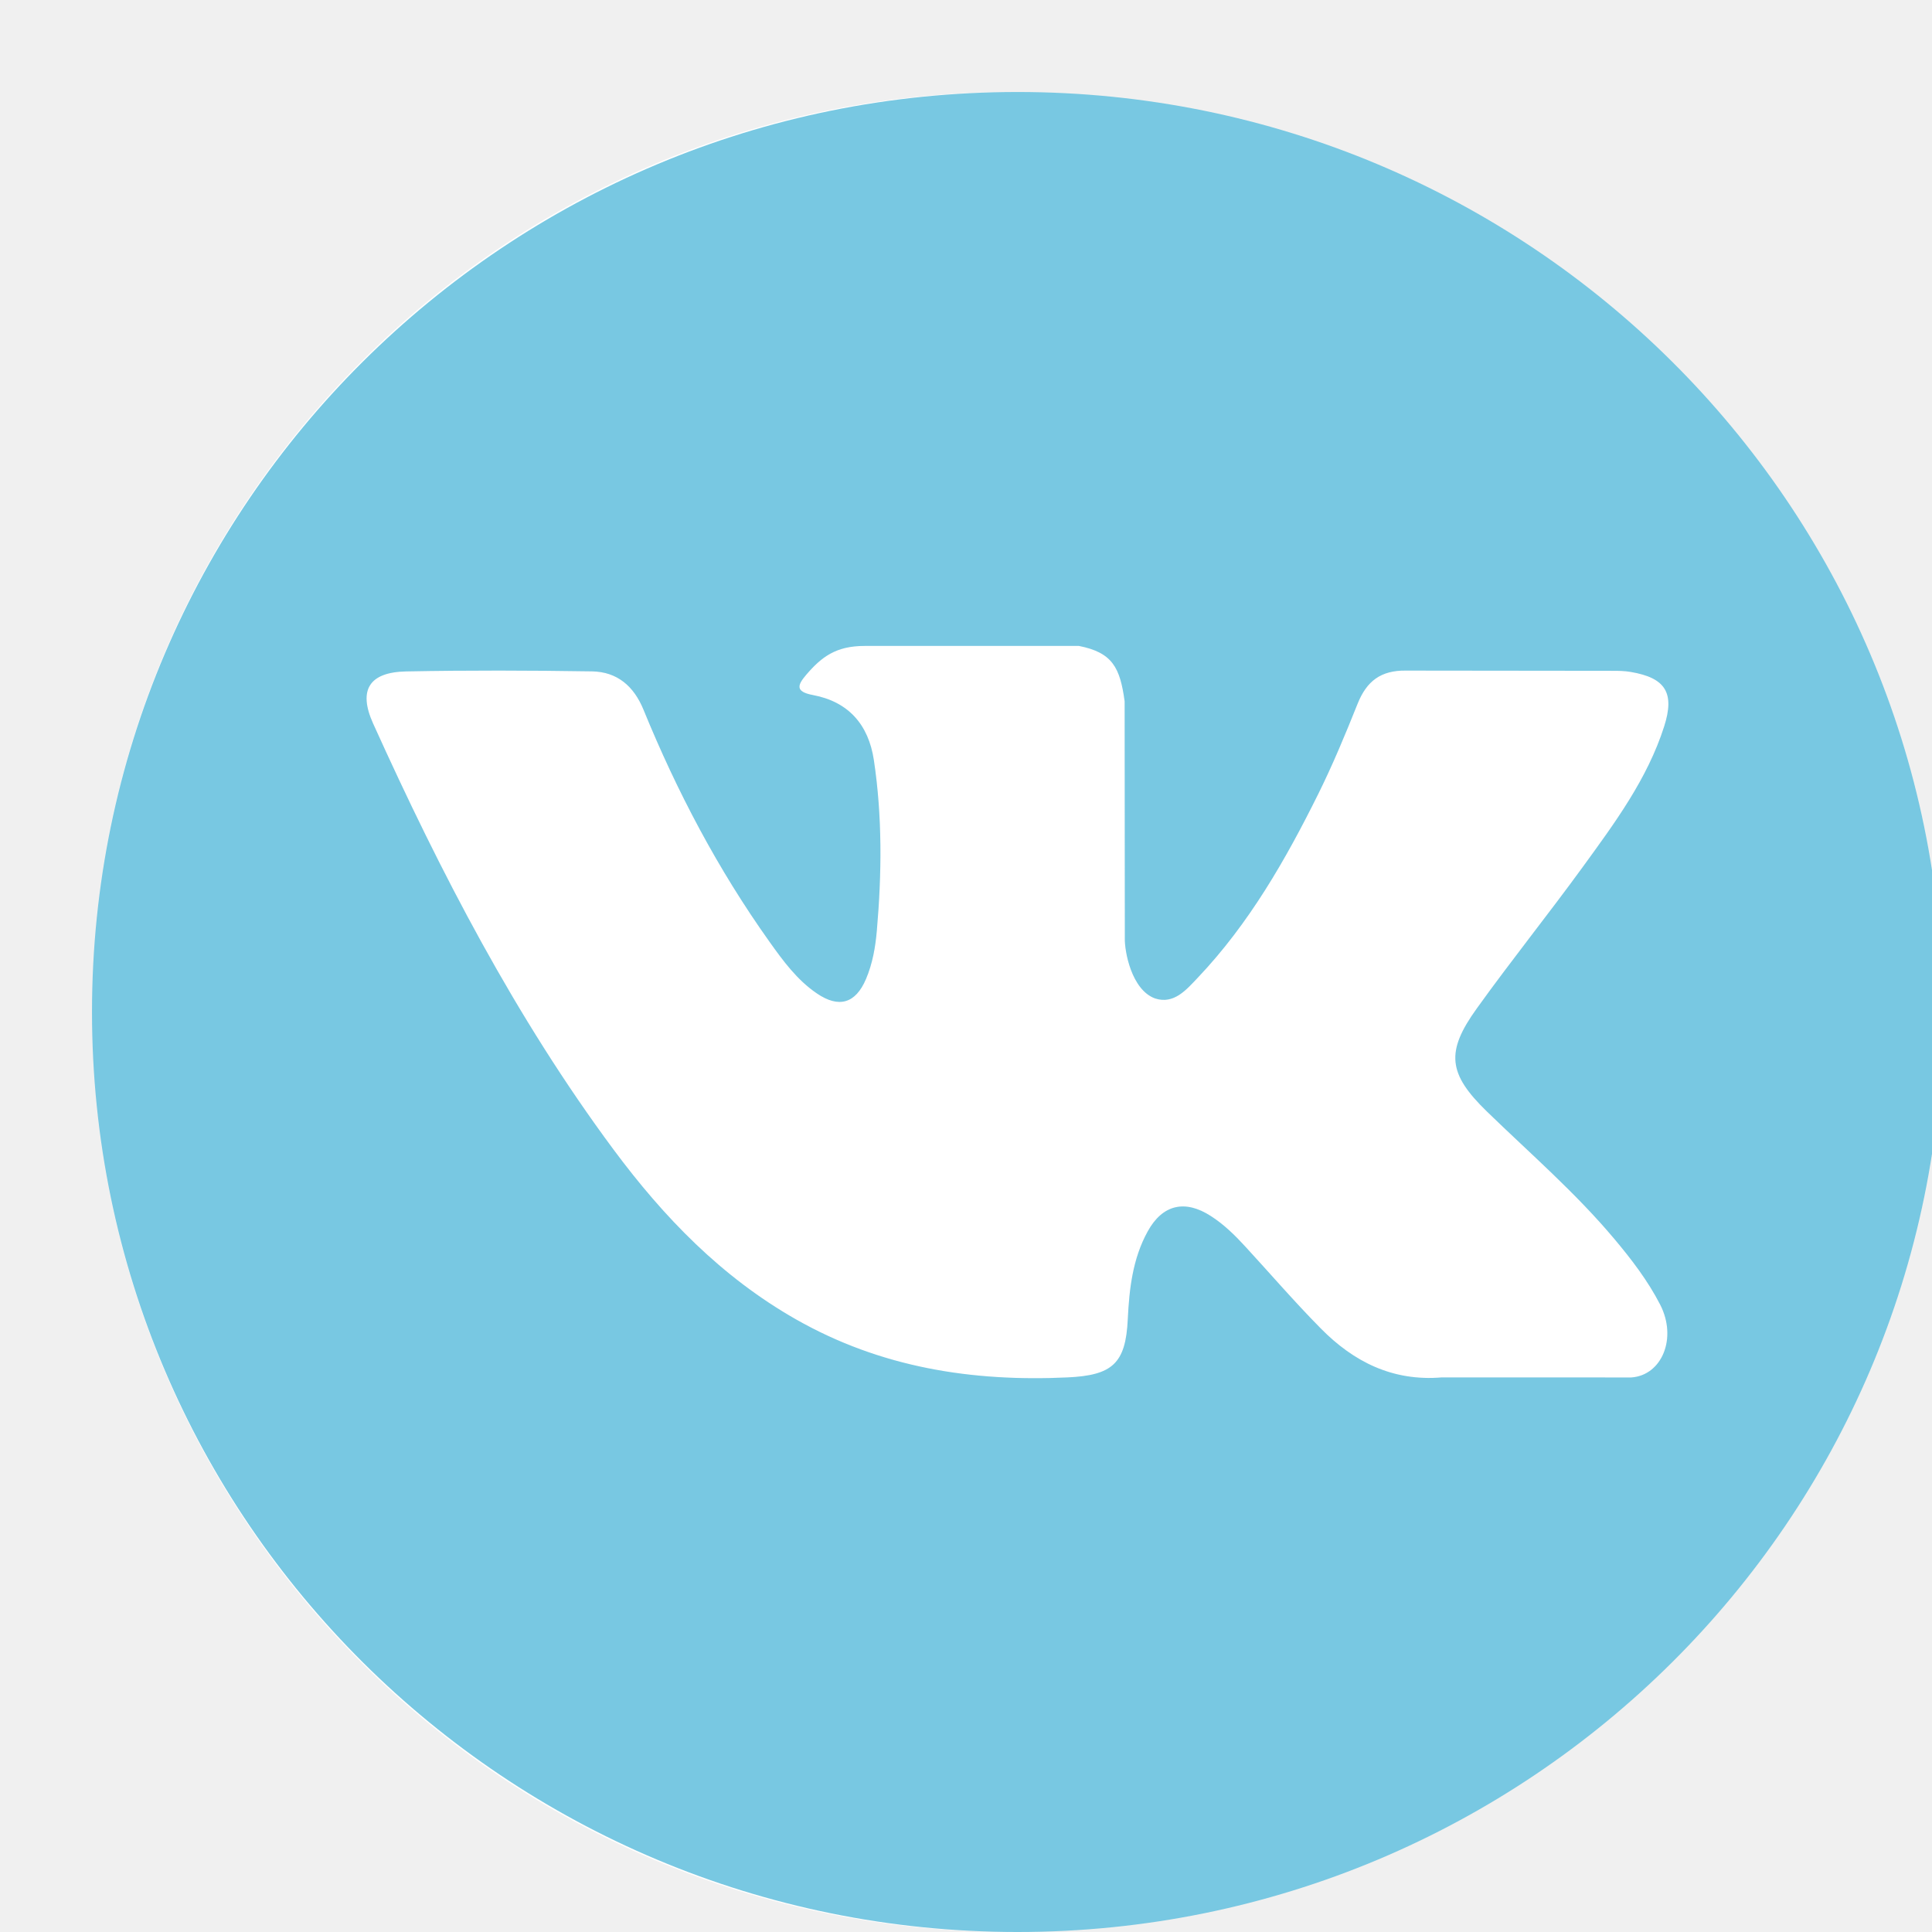
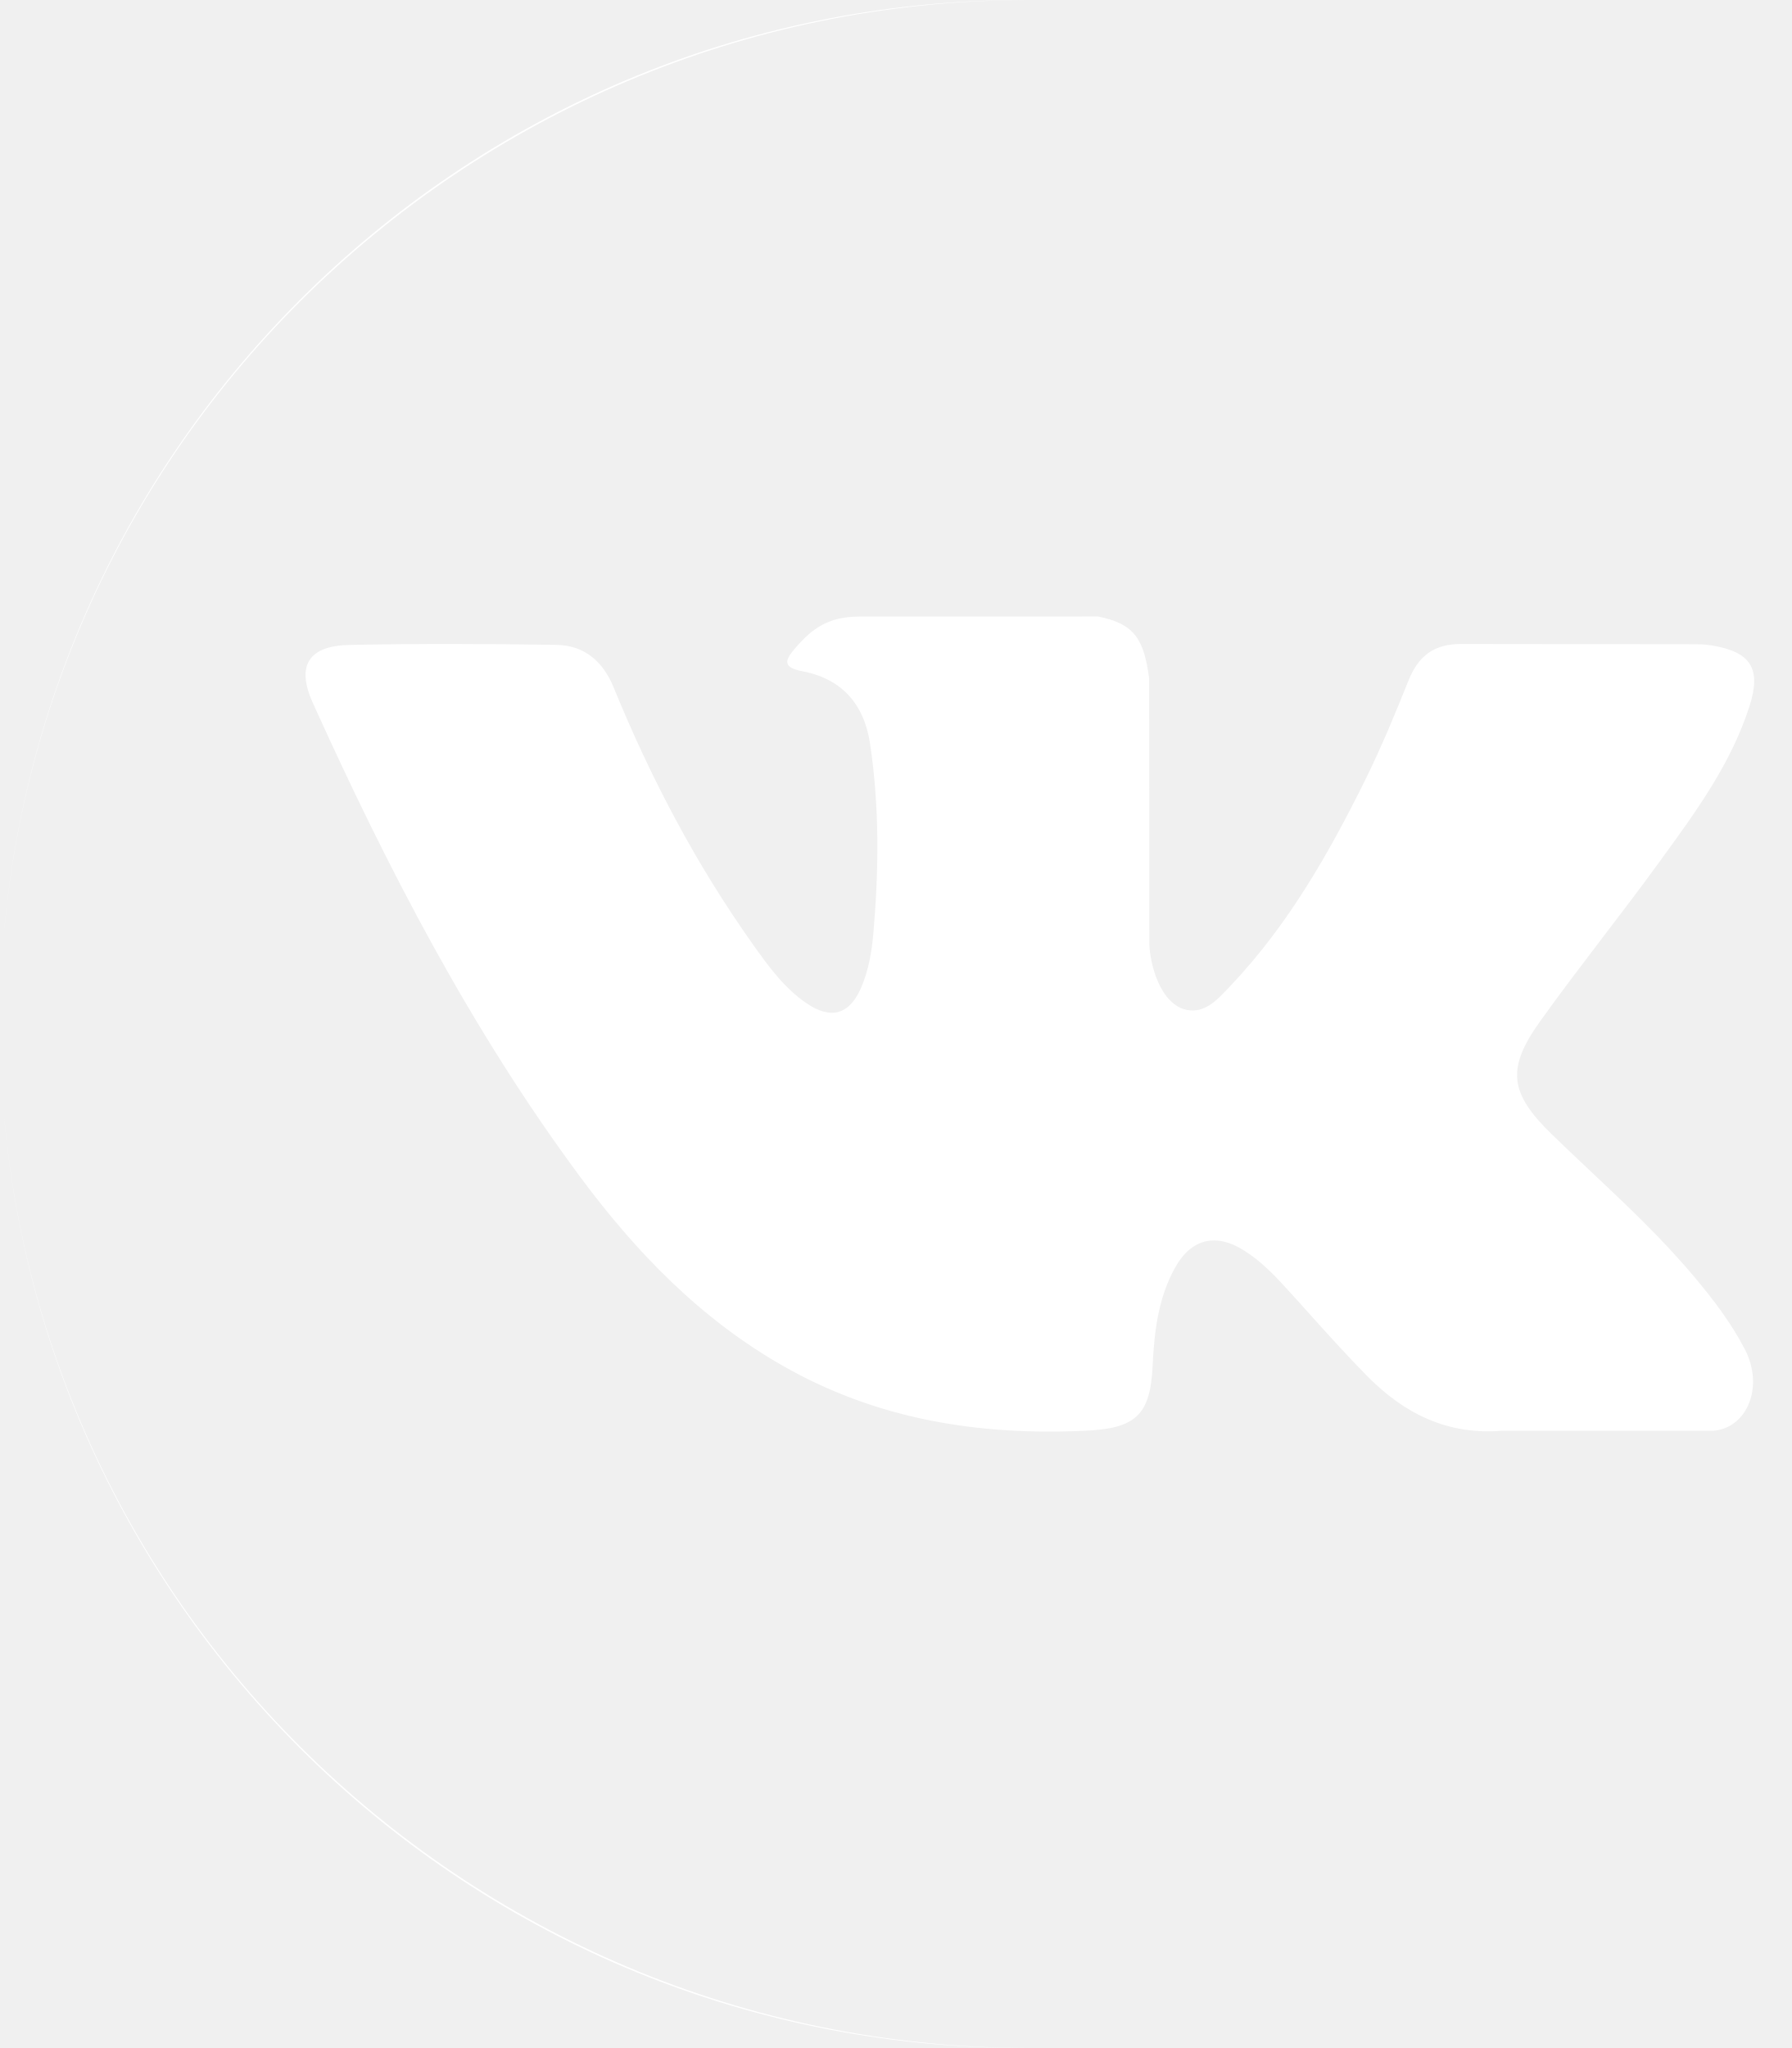
- <svg xmlns="http://www.w3.org/2000/svg" width="42" height="42" viewBox="0 0 42 42" fill="none">
-   <g clip-path="url(#clip0_174_3533)">
-     <path fill-rule="evenodd" clip-rule="evenodd" d="M22.059 42C22.04 42 22.02 42 22 42C10.954 42 2 33.046 2 22C2 33.026 10.976 41.968 22.059 42ZM22.059 2C10.976 2.032 2 10.974 2 22C2 10.954 10.954 2 22 2C22.02 2 22.04 2 22.059 2ZM33.08 24.882C32.827 24.643 32.574 24.405 32.324 24.163C31.478 23.342 31.424 22.866 32.106 21.921C32.501 21.37 32.913 20.831 33.324 20.291C33.685 19.818 34.046 19.345 34.396 18.864C34.42 18.83 34.445 18.796 34.47 18.762C35.145 17.834 35.823 16.902 36.178 15.791C36.412 15.059 36.205 14.735 35.449 14.607C35.318 14.584 35.184 14.583 35.051 14.583L30.567 14.578C30.015 14.57 29.71 14.809 29.514 15.296C29.251 15.954 28.979 16.61 28.665 17.245C27.952 18.684 27.157 20.075 26.04 21.253C26.024 21.269 26.008 21.286 25.992 21.303C25.758 21.552 25.496 21.831 25.11 21.705C24.597 21.519 24.444 20.676 24.453 20.391L24.449 15.247C24.349 14.512 24.185 14.185 23.451 14.041L18.794 14.042C18.172 14.042 17.86 14.281 17.528 14.667C17.337 14.891 17.279 15.036 17.673 15.11C18.445 15.255 18.881 15.753 18.997 16.524C19.182 17.755 19.169 18.991 19.062 20.227C19.031 20.588 18.969 20.948 18.825 21.285C18.599 21.815 18.236 21.922 17.758 21.596C17.325 21.302 17.022 20.885 16.724 20.467C15.607 18.898 14.716 17.206 13.989 15.428C13.779 14.915 13.416 14.604 12.869 14.595C11.524 14.574 10.178 14.57 8.833 14.596C8.024 14.611 7.782 15.002 8.112 15.731C9.577 18.971 11.208 22.12 13.337 24.99C14.43 26.462 15.685 27.762 17.306 28.683C19.143 29.727 21.12 30.041 23.204 29.944C24.179 29.899 24.472 29.646 24.517 28.68C24.549 28.019 24.623 27.361 24.951 26.768C25.273 26.184 25.762 26.073 26.323 26.436C26.605 26.617 26.841 26.848 27.066 27.093C27.247 27.29 27.427 27.489 27.606 27.689C27.969 28.092 28.332 28.495 28.714 28.881C29.428 29.605 30.275 30.032 31.34 29.944L35.462 29.945C36.125 29.901 36.47 29.093 36.088 28.356C35.821 27.839 35.469 27.379 35.096 26.935C34.478 26.198 33.779 25.54 33.08 24.882Z" fill="white" />
-     <path d="M22.119 2C11.008 2 2 10.954 2 22C2 33.046 11.008 42 22.119 42C33.23 42 42.238 33.046 42.238 22C42.238 10.954 33.23 2 22.119 2ZM32.324 24.163C33.262 25.074 34.254 25.93 35.096 26.935C35.469 27.379 35.821 27.839 36.088 28.356C36.47 29.093 36.125 29.901 35.462 29.945L31.34 29.944C30.275 30.032 29.428 29.605 28.714 28.881C28.144 28.305 27.615 27.689 27.066 27.093C26.841 26.848 26.605 26.617 26.323 26.436C25.762 26.073 25.273 26.184 24.951 26.768C24.623 27.361 24.549 28.019 24.517 28.68C24.472 29.646 24.179 29.899 23.204 29.944C21.12 30.041 19.143 29.727 17.306 28.683C15.685 27.762 14.43 26.462 13.337 24.99C11.208 22.12 9.577 18.971 8.112 15.731C7.782 15.002 8.024 14.611 8.833 14.596C10.178 14.57 11.524 14.574 12.869 14.595C13.416 14.604 13.779 14.915 13.989 15.428C14.716 17.206 15.607 18.898 16.724 20.467C17.022 20.885 17.325 21.302 17.758 21.596C18.236 21.922 18.599 21.815 18.825 21.285C18.969 20.948 19.031 20.588 19.062 20.227C19.169 18.991 19.182 17.755 18.997 16.524C18.881 15.753 18.445 15.255 17.673 15.11C17.279 15.036 17.337 14.891 17.528 14.667C17.86 14.281 18.172 14.042 18.794 14.042L23.451 14.041C24.185 14.185 24.349 14.512 24.449 15.247L24.453 20.391C24.444 20.676 24.597 21.519 25.11 21.705C25.522 21.84 25.794 21.512 26.04 21.253C27.157 20.075 27.952 18.684 28.665 17.245C28.979 16.61 29.251 15.954 29.514 15.296C29.71 14.809 30.015 14.57 30.567 14.578L35.051 14.583C35.184 14.583 35.318 14.584 35.449 14.607C36.205 14.735 36.412 15.059 36.178 15.791C35.81 16.943 35.095 17.902 34.396 18.864C33.647 19.893 32.848 20.887 32.106 21.921C31.424 22.866 31.478 23.342 32.324 24.163Z" fill="#00A1D5" fill-opacity="0.5" />
-   </g>
-   <defs>
-     <clipPath id="clip0_174_3533">
-       <rect width="42" height="42" fill="white" />
-     </clipPath>
-   </defs>
+ <svg xmlns="http://www.w3.org/2000/svg" width="35" height="40" viewBox="0 0 35 40" fill="none">
+   <path fill-rule="evenodd" clip-rule="evenodd" d="M20.059 40C20.04 40 20.02 40 20 40C8.954 40 0 31.046 0 20C0 31.026 8.976 39.968 20.059 40ZM20.059 8.60887e-05C8.976 0.032 0 8.974 0 20C0 8.954 8.954 0 20 0C20.02 0 20.04 2.87094e-05 20.059 8.60887e-05ZM31.08 22.882C30.827 22.643 30.574 22.405 30.324 22.163C29.478 21.342 29.424 20.866 30.106 19.921C30.501 19.37 30.913 18.831 31.324 18.291C31.685 17.818 32.046 17.345 32.396 16.864C32.42 16.83 32.445 16.796 32.47 16.762C33.145 15.834 33.823 14.902 34.178 13.791C34.412 13.059 34.205 12.735 33.449 12.607C33.318 12.584 33.184 12.583 33.051 12.583L28.567 12.578C28.015 12.57 27.71 12.809 27.514 13.296C27.251 13.954 26.979 14.61 26.665 15.245C25.952 16.684 25.157 18.075 24.04 19.253C24.024 19.269 24.008 19.286 23.992 19.303C23.758 19.552 23.496 19.831 23.11 19.705C22.597 19.519 22.444 18.676 22.453 18.391L22.449 13.247C22.349 12.512 22.185 12.185 21.451 12.041L16.794 12.042C16.172 12.042 15.861 12.281 15.528 12.667C15.337 12.891 15.279 13.036 15.673 13.11C16.445 13.255 16.881 13.753 16.997 14.524C17.182 15.755 17.169 16.991 17.062 18.227C17.031 18.588 16.969 18.948 16.825 19.285C16.599 19.815 16.236 19.922 15.758 19.596C15.325 19.302 15.022 18.885 14.724 18.467C13.607 16.898 12.716 15.207 11.989 13.428C11.779 12.915 11.416 12.604 10.869 12.595C9.524 12.574 8.178 12.57 6.833 12.596C6.024 12.611 5.782 13.002 6.112 13.731C7.577 16.971 9.208 20.12 11.337 22.99C12.43 24.462 13.685 25.762 15.306 26.683C17.143 27.727 19.12 28.041 21.204 27.944C22.179 27.899 22.472 27.646 22.517 26.68C22.549 26.019 22.623 25.361 22.951 24.768C23.273 24.184 23.762 24.073 24.323 24.436C24.605 24.617 24.841 24.848 25.066 25.093C25.247 25.29 25.427 25.489 25.606 25.689C25.969 26.092 26.332 26.495 26.714 26.881C27.428 27.605 28.275 28.032 29.34 27.944L33.462 27.945C34.125 27.901 34.47 27.093 34.088 26.356C33.821 25.839 33.469 25.379 33.096 24.935C32.478 24.198 31.779 23.54 31.08 22.882Z" fill="white" />
</svg>
